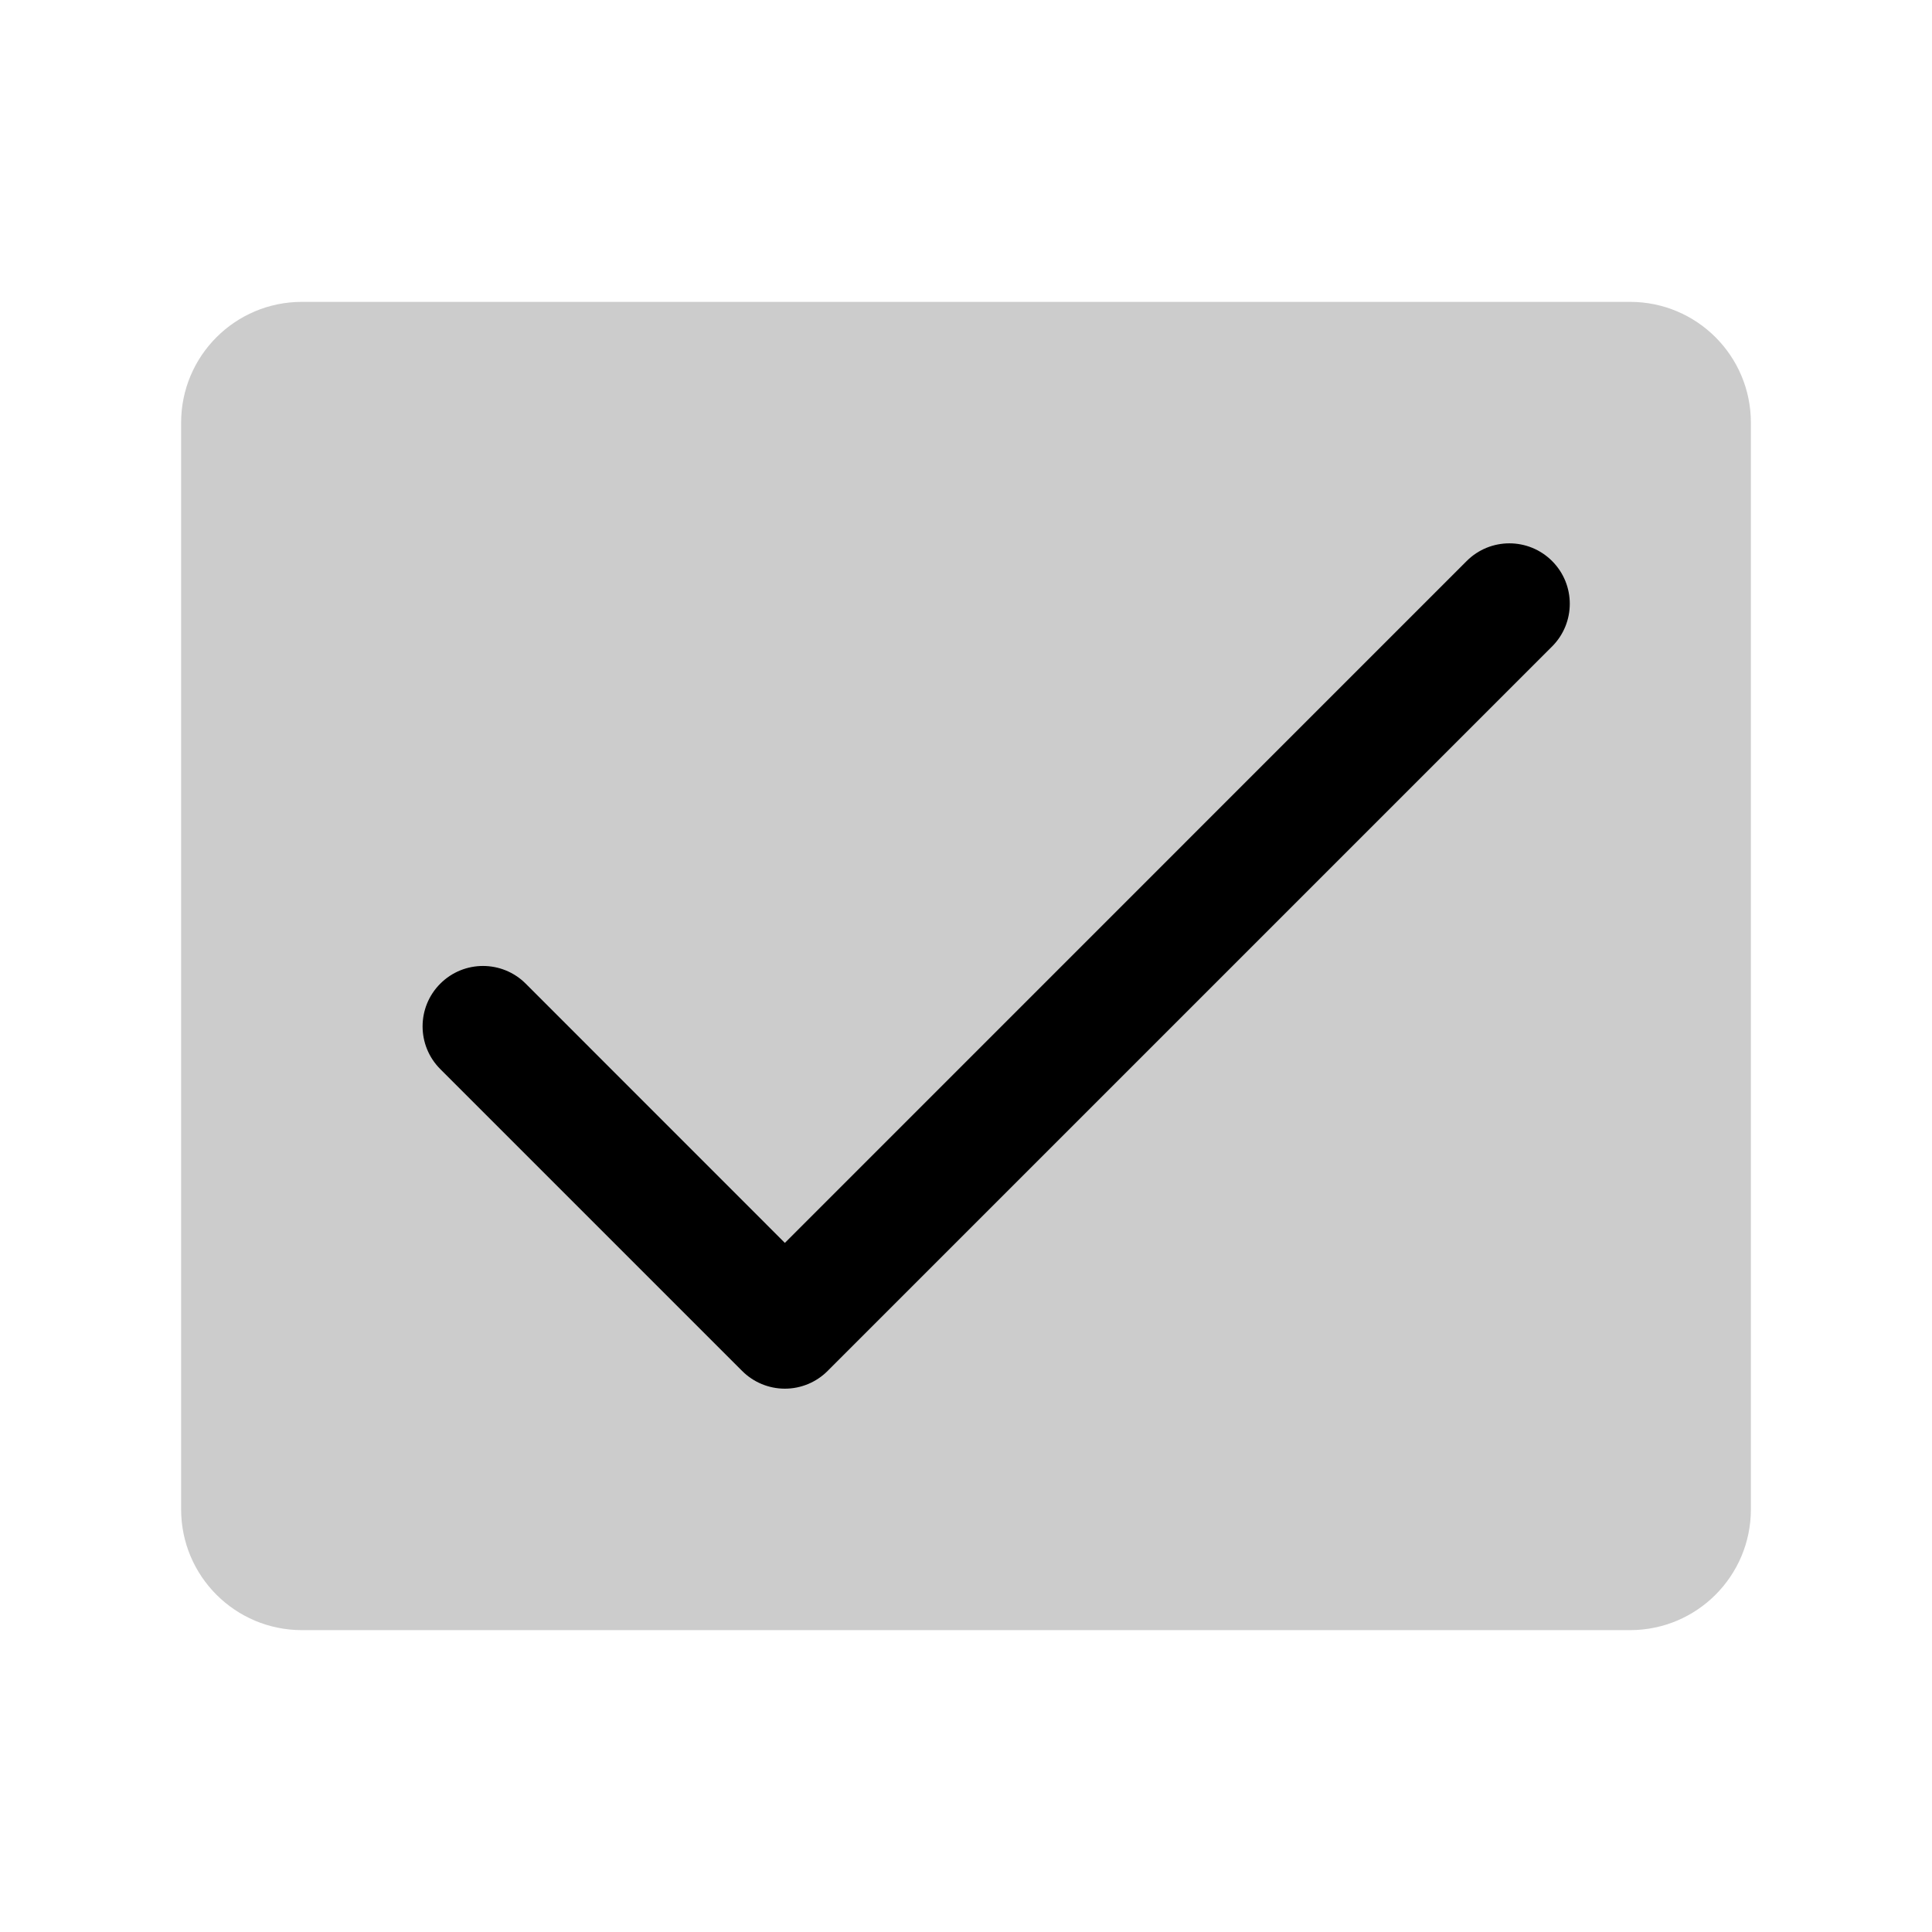
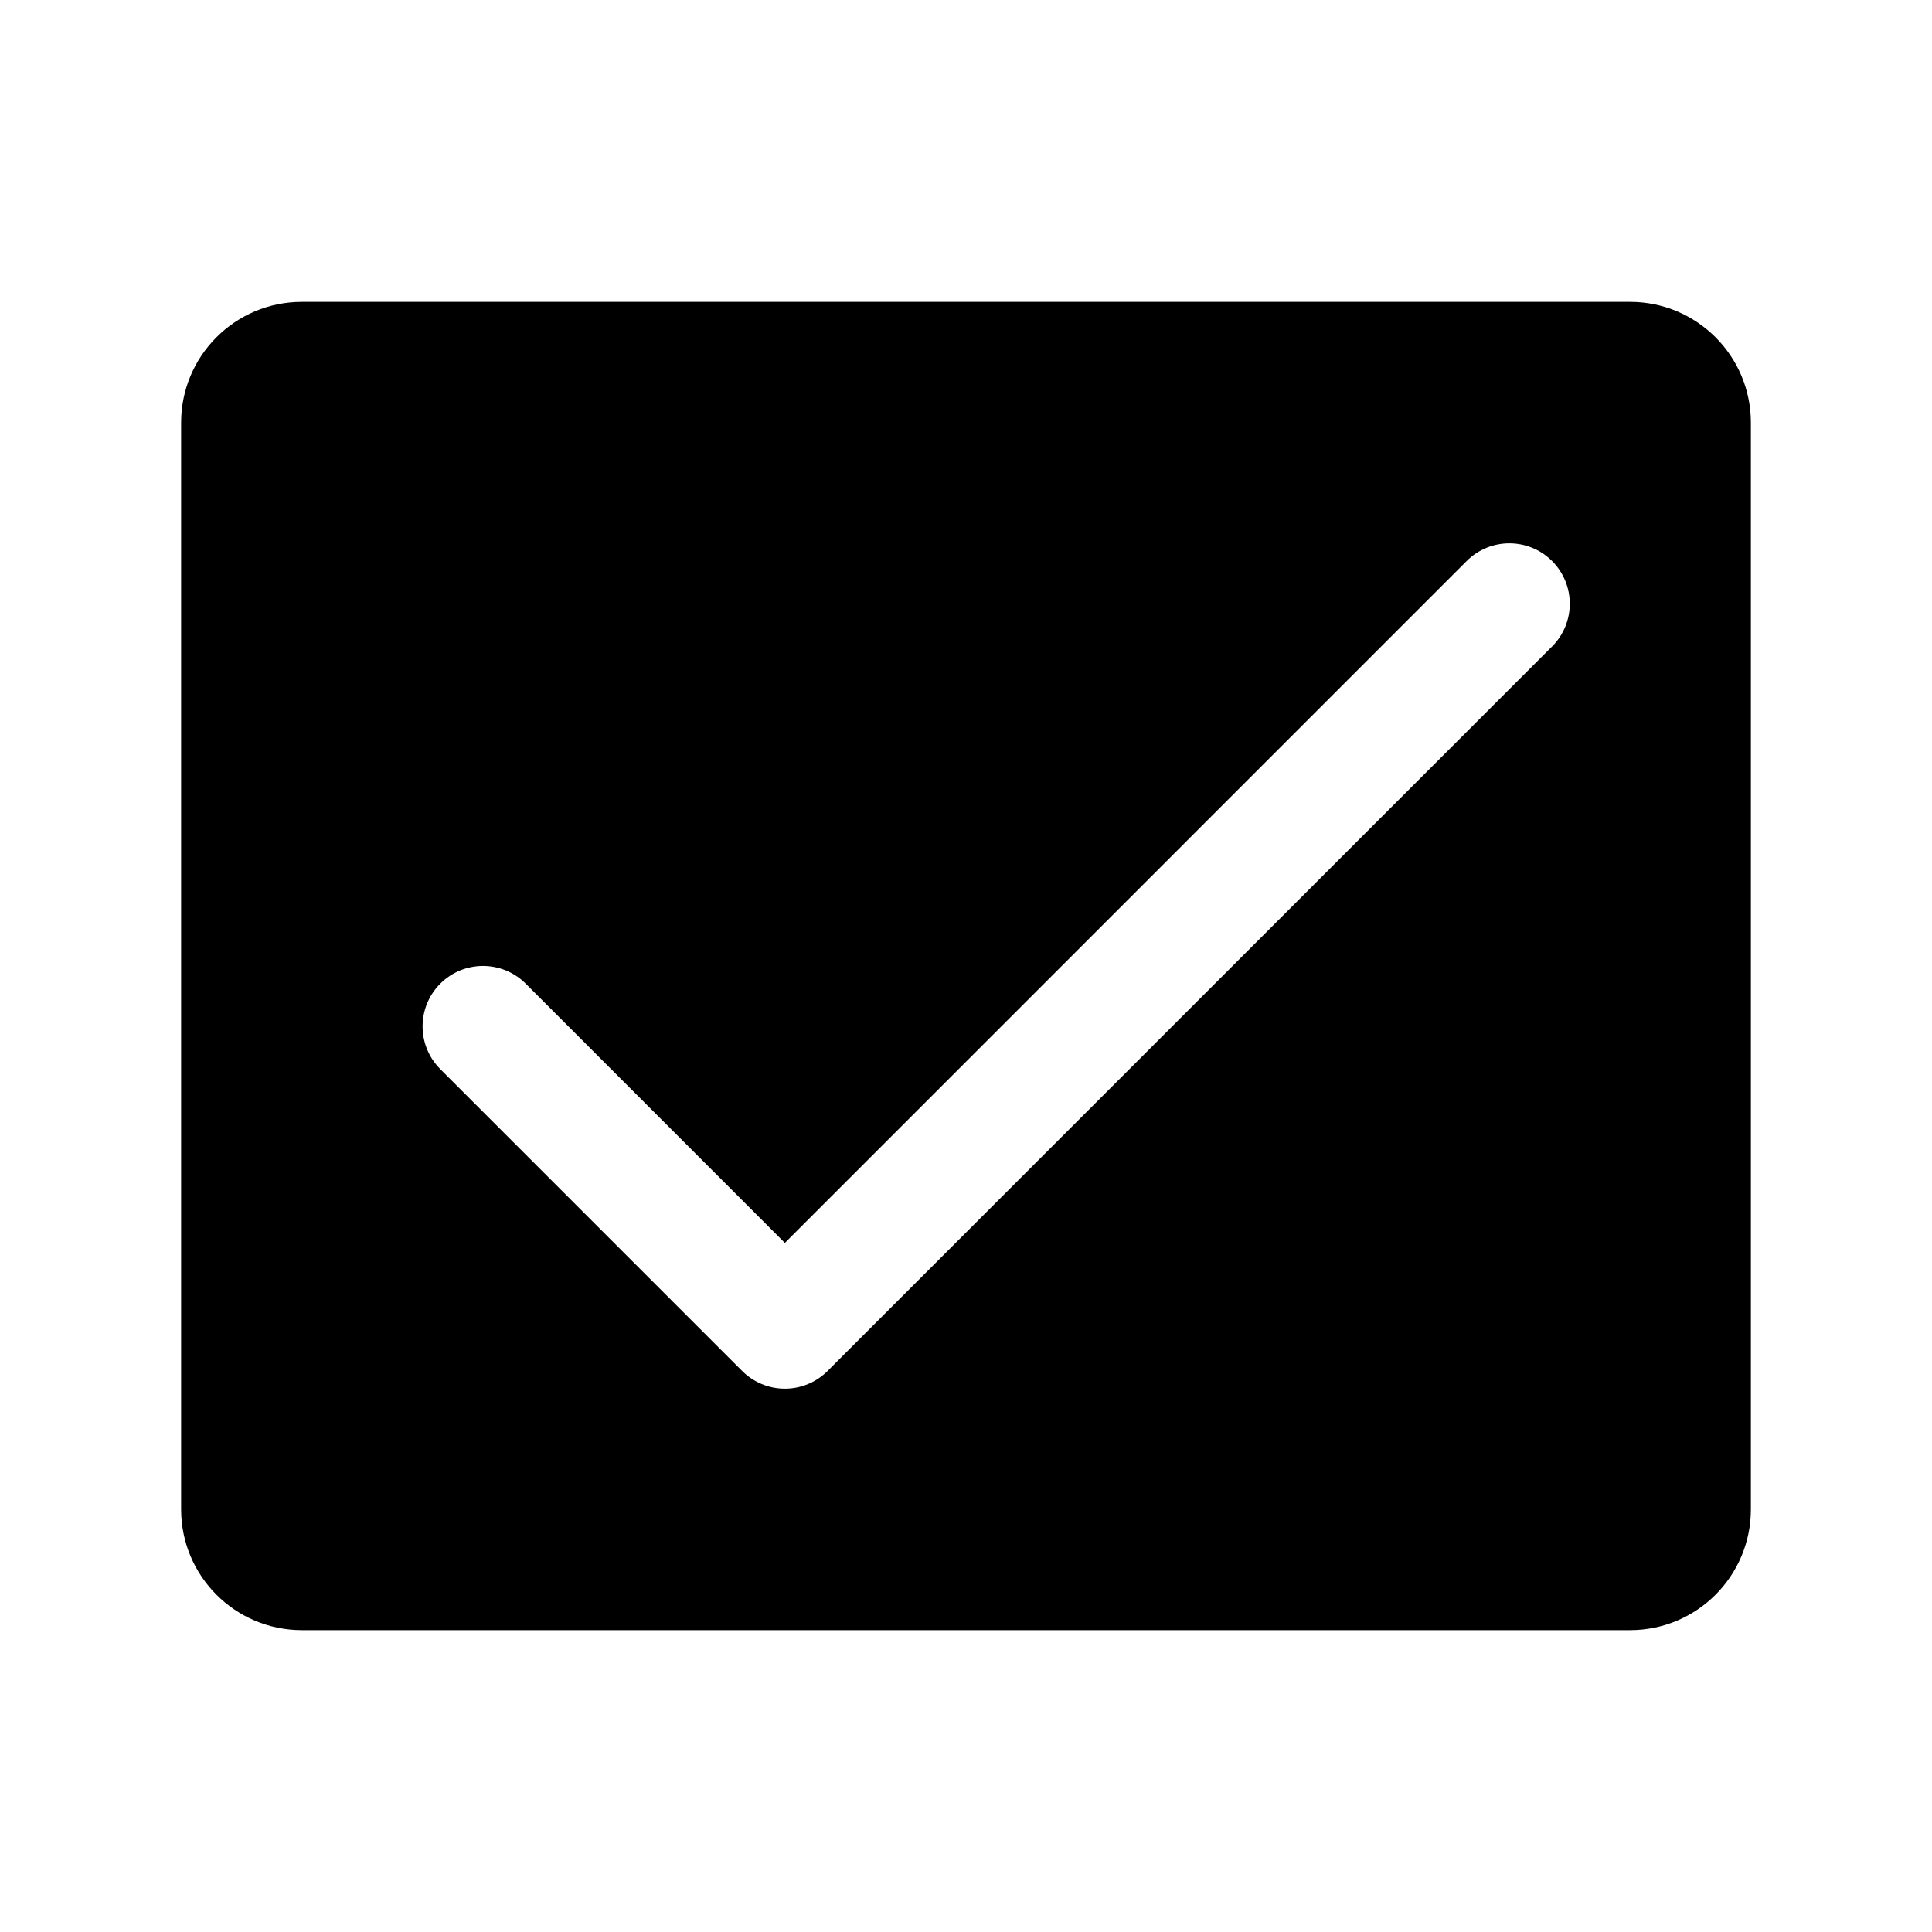
<svg xmlns="http://www.w3.org/2000/svg" viewBox="0 0 256 256" fill="currentColor">
-   <path d="M232,56V200a16,16,0,0,1-16,16H40a16,16,0,0,1-16-16V56A16,16,0,0,1,40,40H216A16,16,0,0,1,232,56Z" opacity="0.2" />
-   <path d="M205.66,85.66l-96,96a8,8,0,0,1-11.32,0l-40-40a8,8,0,0,1,11.32-11.32L104,164.69l90.34-90.35a8,8,0,0,1,11.32,11.32Z" />
+   <path d="M216,40H40A16,16,0,0,0,24,56V200a16,16,0,0,0,16,16H216a16,16,0,0,0,16-16V56A16,16,0,0,0,216,40ZM205.66,85.66l-96,96a8,8,0,0,1-11.32,0l-40-40a8,8,0,0,1,11.32-11.32L104,164.69l90.34-90.35a8,8,0,0,1,11.32,11.32Z" />
</svg>
